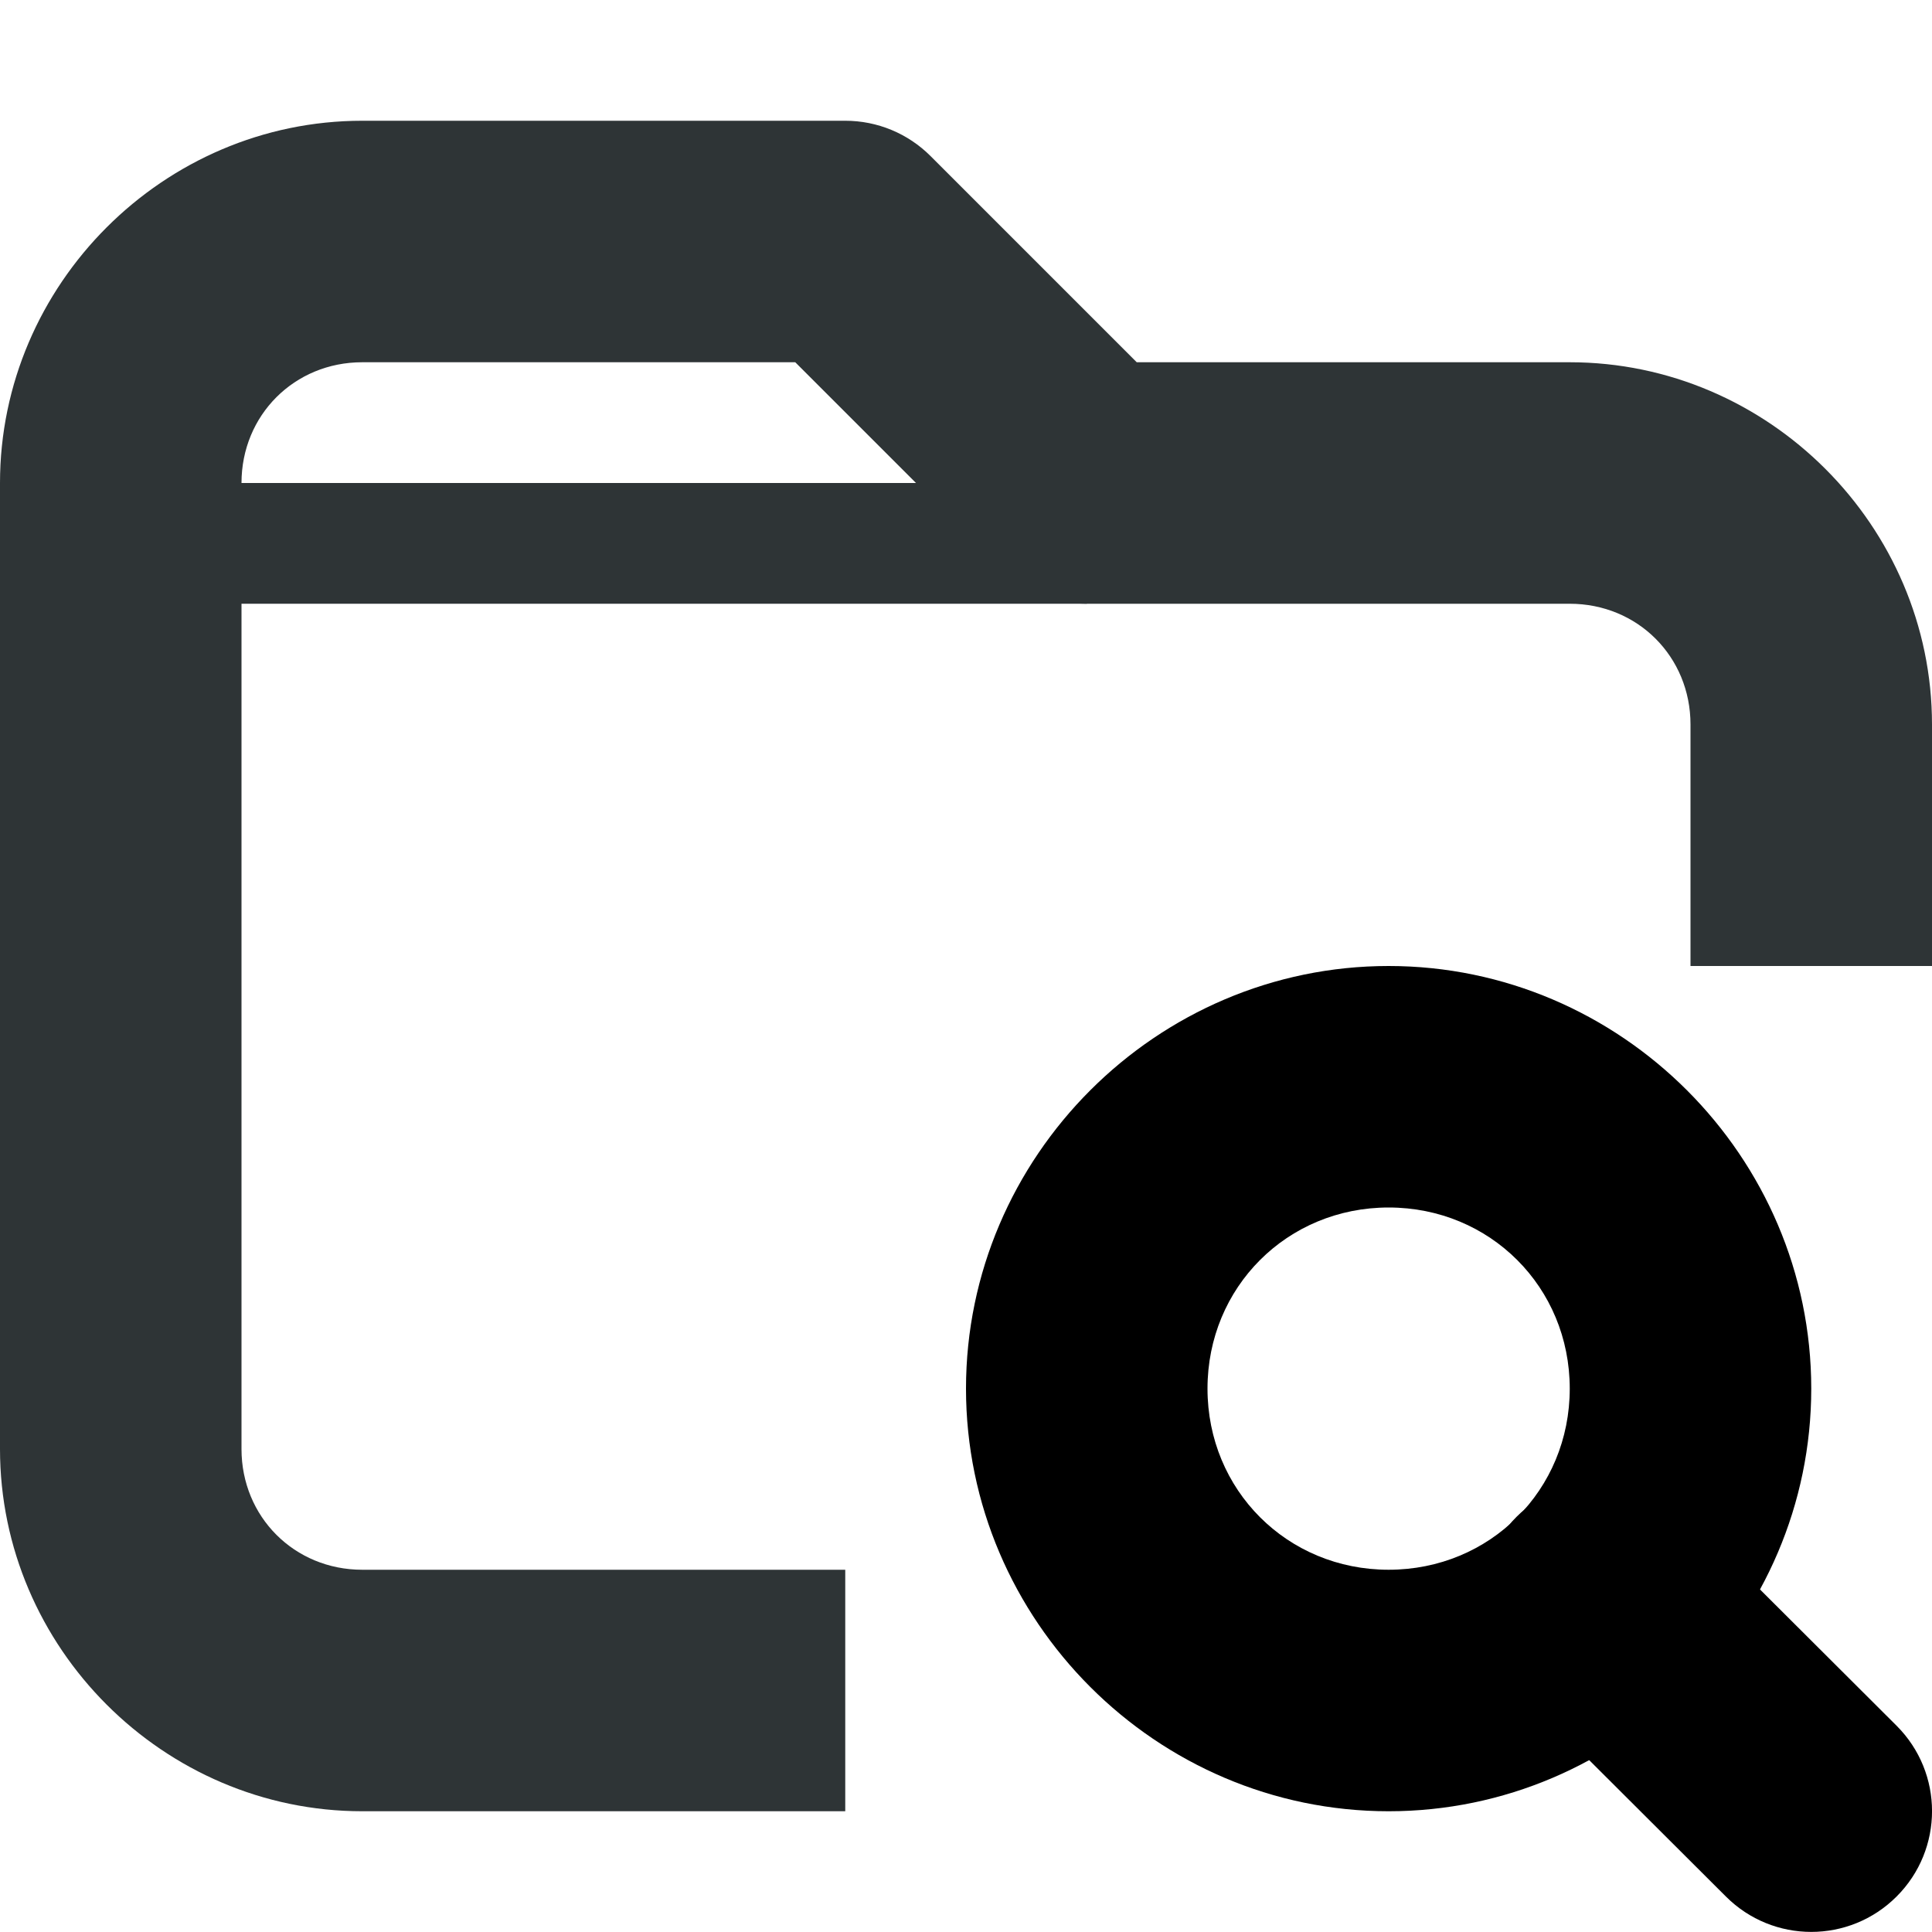
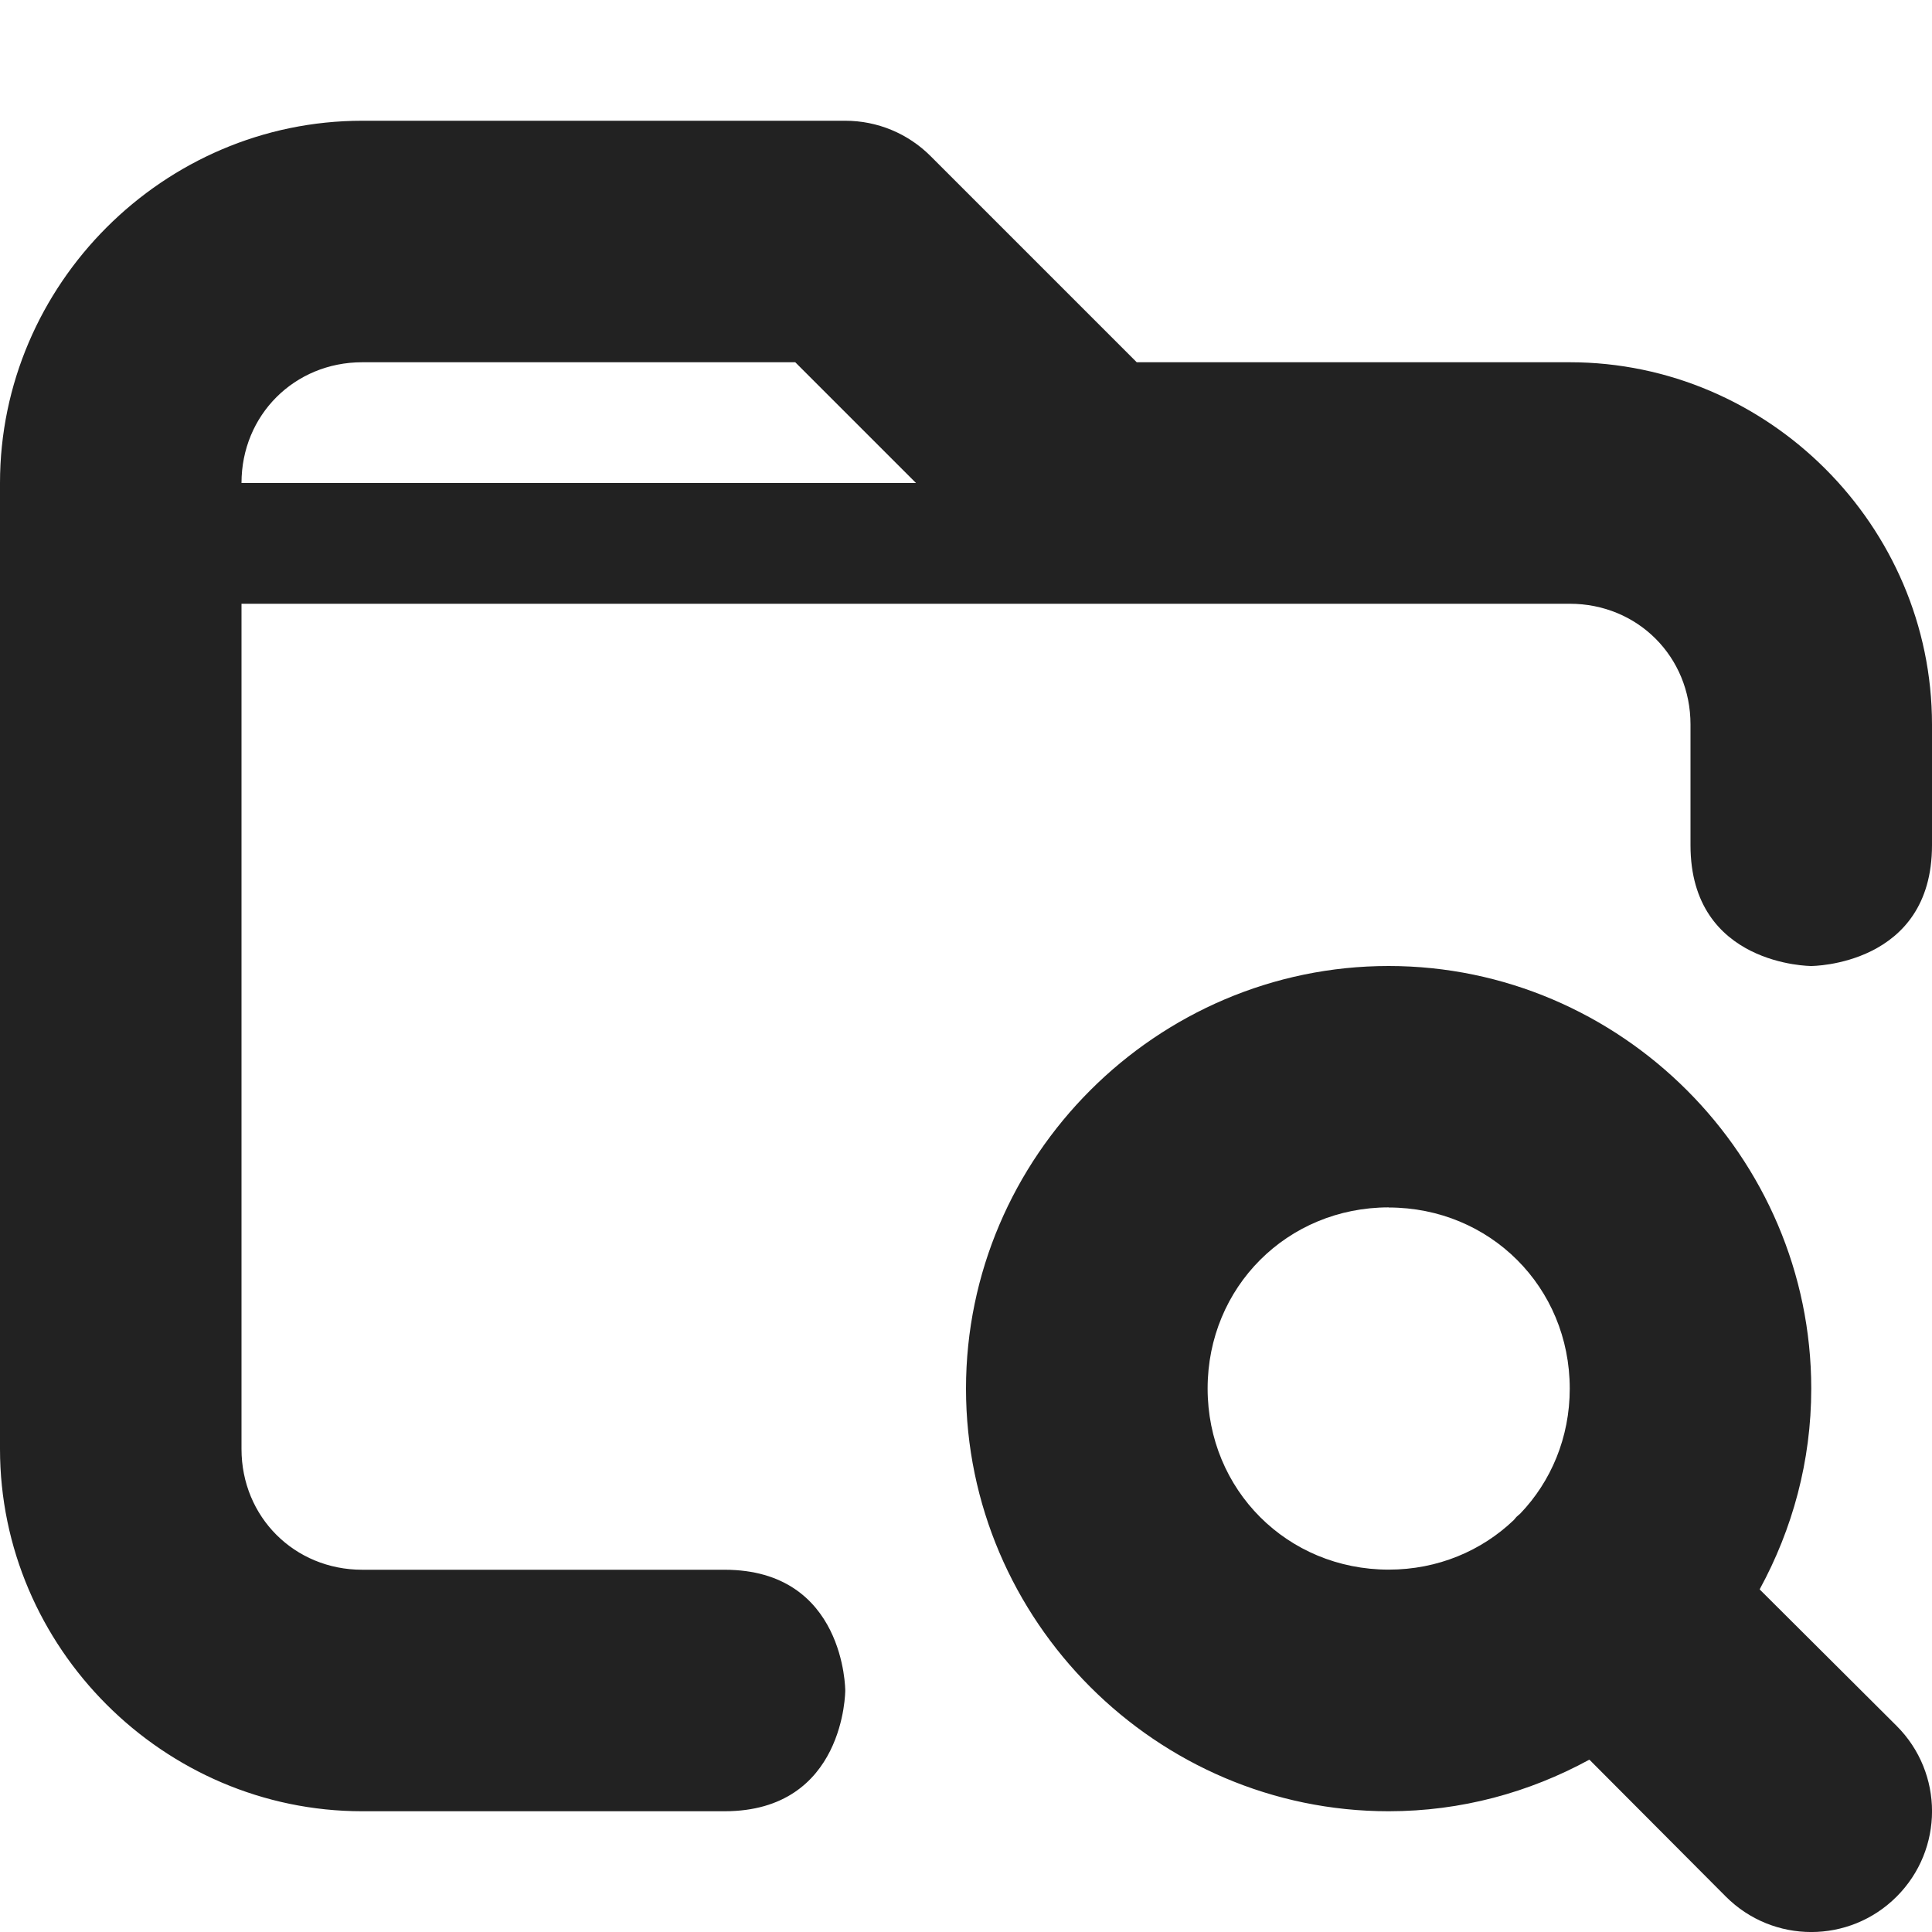
<svg xmlns="http://www.w3.org/2000/svg" height="16px" viewBox="0 0 16 16" width="16px">
-   <path d="m 1 4 v 1 h 8 v -1 z m 0 0" fill="#2e3436" />
-   <path d="m 3 1 c -1.645 0 -3 1.355 -3 3 v 8 c 0 1.645 1.355 3 3 3 h 4 v -2 h -4 c -0.562 0 -1 -0.438 -1 -1 v -8 c 0 -0.562 0.438 -1 1 -1 h 3.586 l 1.707 1.707 c 0.188 0.188 0.441 0.293 0.707 0.293 h 4 c 0.562 0 1 0.438 1 1 v 2 h 2 v -2 c 0 -1.645 -1.355 -3 -3 -3 h -3.586 l -1.707 -1.707 c -0.188 -0.188 -0.441 -0.293 -0.707 -0.293 z m 0 0" fill="#2e3436" />
-   <path d="m 11.5 8 c -1.922 0 -3.5 1.578 -3.5 3.5 s 1.578 3.5 3.5 3.5 s 3.5 -1.578 3.5 -3.5 s -1.578 -3.5 -3.5 -3.5 z m 0 2 c 0.84 0 1.5 0.66 1.5 1.5 s -0.66 1.5 -1.5 1.5 s -1.5 -0.66 -1.5 -1.5 s 0.66 -1.5 1.5 -1.5 z m 0 0" />
-   <path d="m 12.559 12.562 c -0.387 0.387 -0.387 1.023 0 1.414 l 1.734 1.73 c 0.391 0.391 1.023 0.391 1.414 0 s 0.391 -1.023 0 -1.414 l -1.734 -1.73 c -0.387 -0.391 -1.023 -0.391 -1.414 0 z m 0 0" />
+   <path d="m 3 1 c -1.645 0 -3 1.355 -3 3 v 8 c 0 1.645 1.355 3 3 3 h 3 c 1 0 1 -1 1 -1 s 0 -1 -1 -1 h -3 c -0.562 0 -1 -0.438 -1 -1 v -7 h 11 c 0.562 0 1 0.438 1 1 v 1 c 0 1 1 1 1 1 s 1 0 1 -1 v -1 c 0 -1.645 -1.355 -3 -3 -3 h -3.586 l -1.707 -1.707 c -0.188 -0.188 -0.441 -0.293 -0.707 -0.293 z m 0 2 h 3.586 l 1 1 h -5.586 c 0 -0.562 0.438 -1 1 -1 z m 8.5 5 c -1.922 0 -3.5 1.578 -3.5 3.5 s 1.578 3.5 3.5 3.5 c 0.602 0 1.164 -0.156 1.66 -0.426 h 0.004 l 1.129 1.133 c 0.391 0.391 1.023 0.391 1.414 0 s 0.391 -1.023 0 -1.414 l -1.133 -1.129 c 0 -0.004 0 -0.004 0 -0.004 c 0.27 -0.496 0.426 -1.059 0.426 -1.66 c 0 -1.922 -1.578 -3.5 -3.5 -3.5 z m 0 2 c 0.84 0 1.5 0.66 1.5 1.5 c 0 0.406 -0.156 0.77 -0.41 1.035 c -0.008 0.008 -0.02 0.016 -0.031 0.027 c -0.008 0.008 -0.016 0.02 -0.023 0.027 c -0.266 0.254 -0.629 0.41 -1.035 0.41 c -0.84 0 -1.5 -0.66 -1.5 -1.5 s 0.66 -1.5 1.5 -1.5 z m 0 0" fill="#222222" />
</svg>
